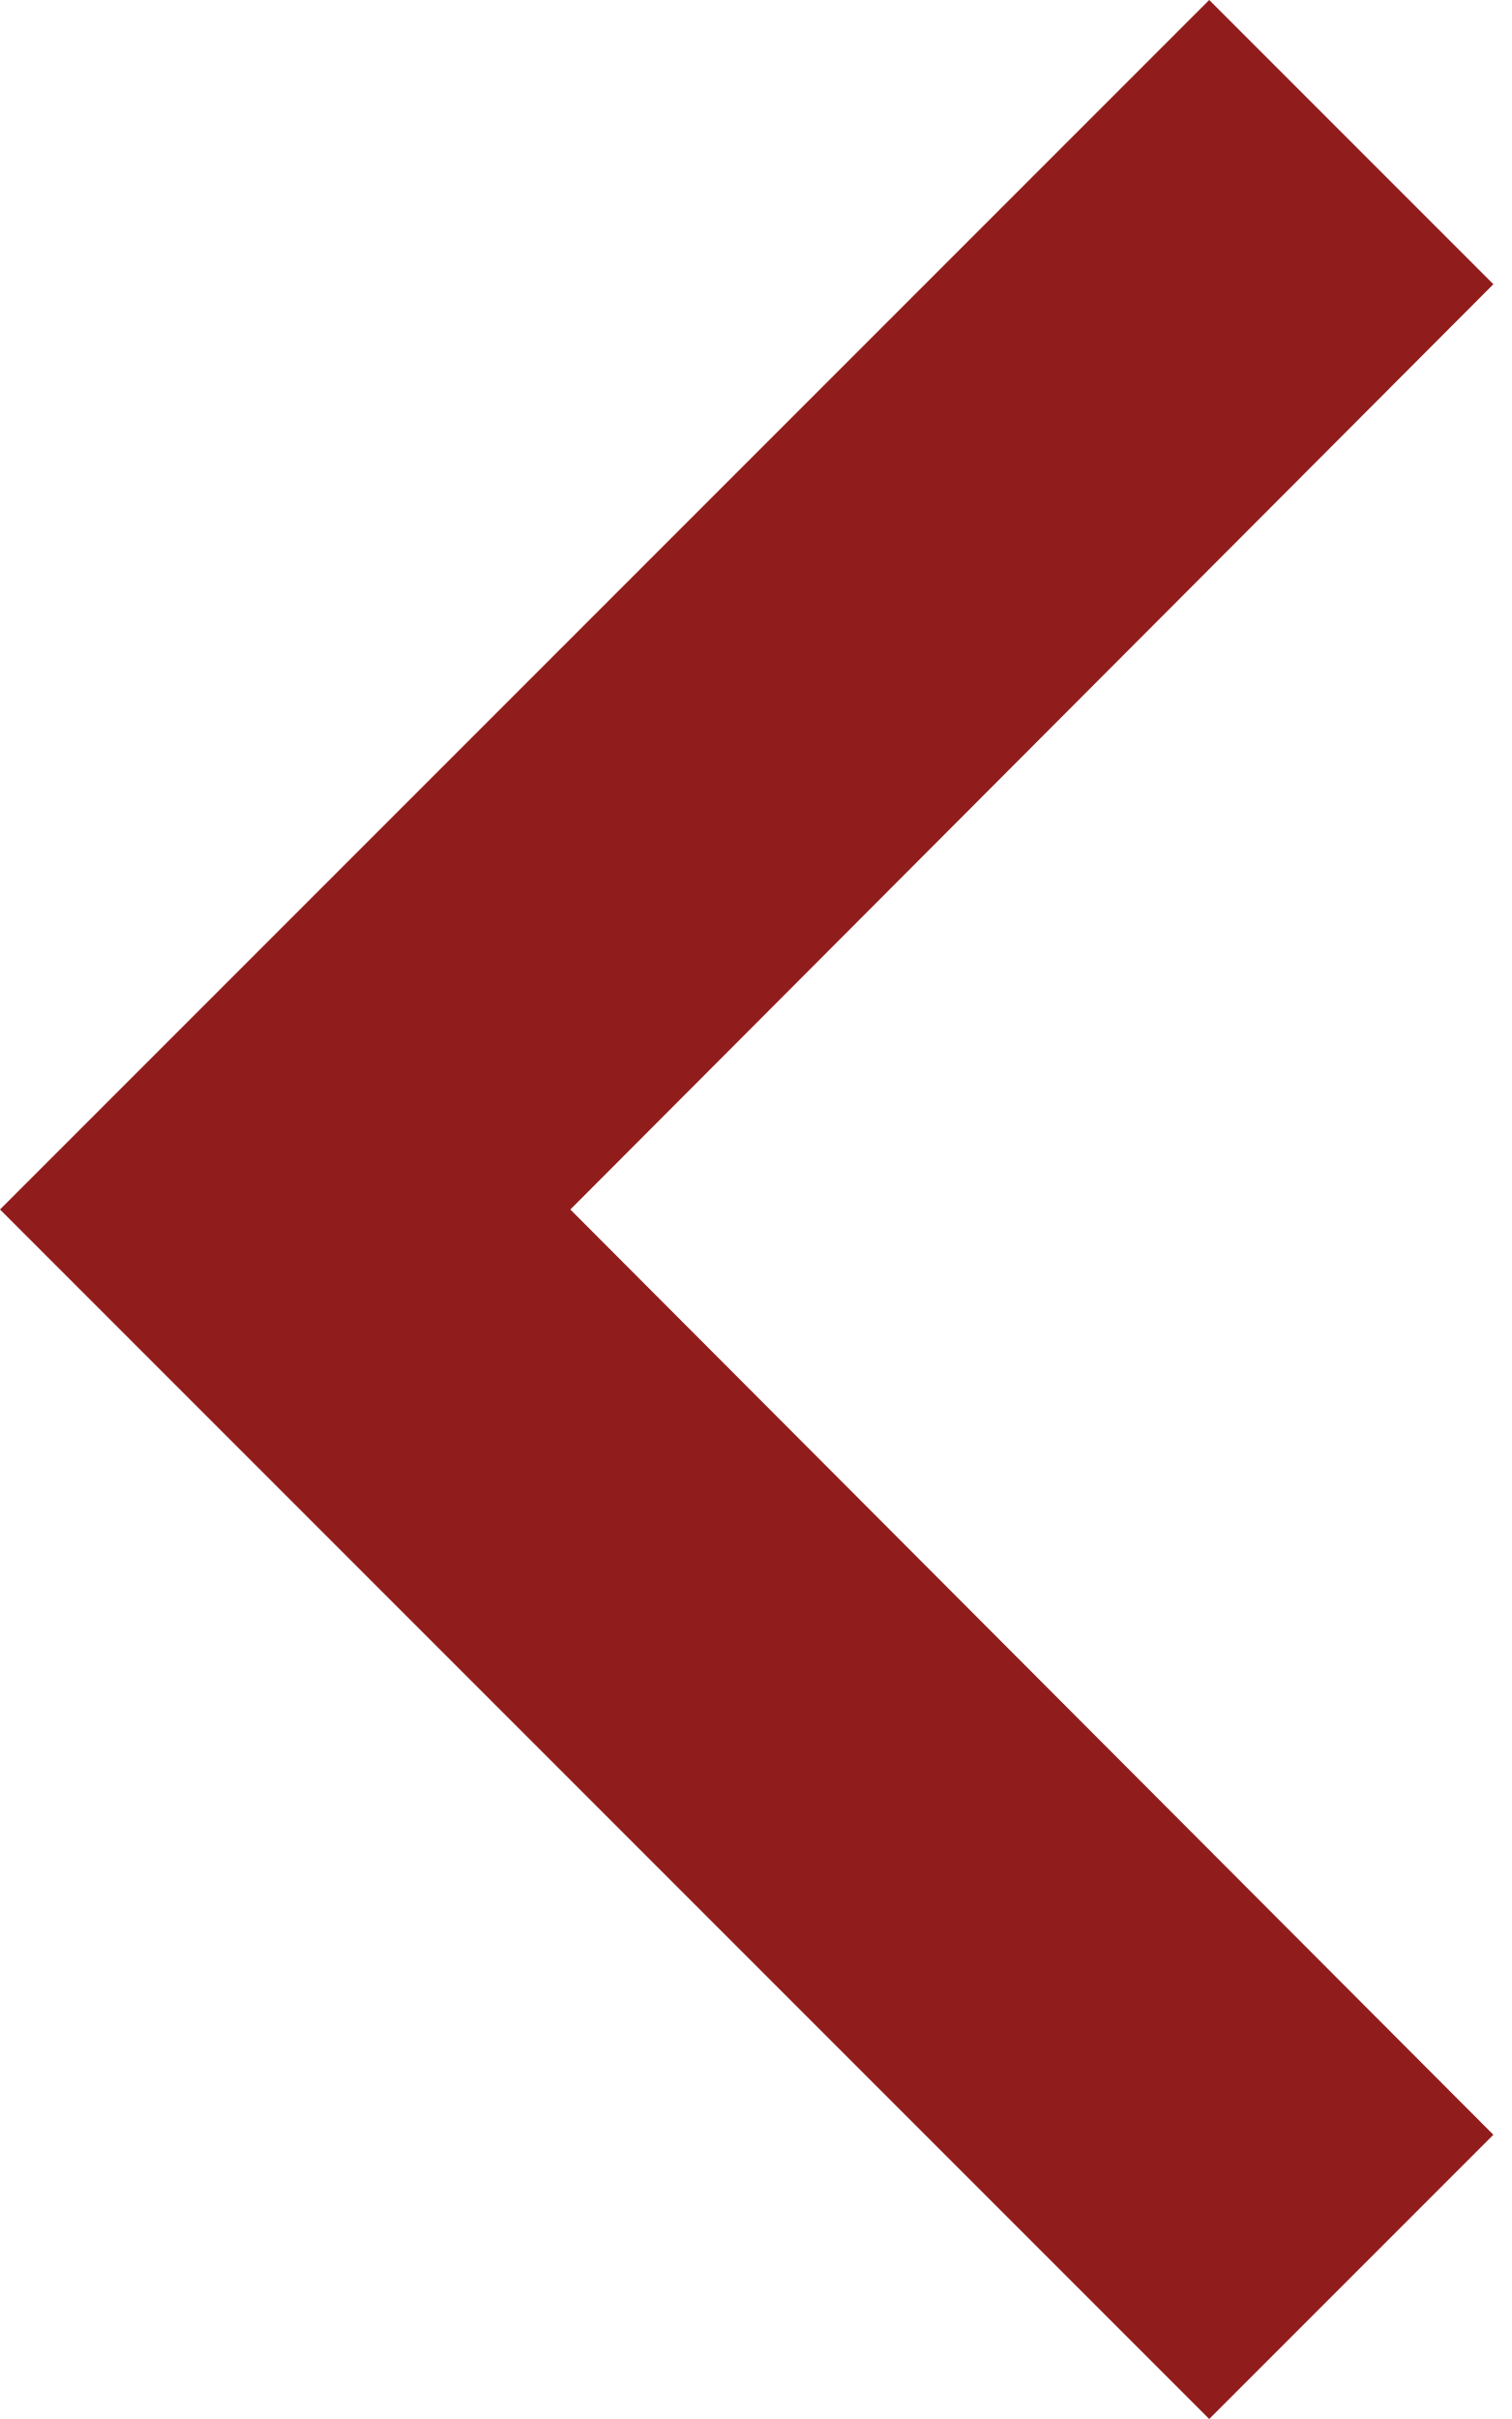
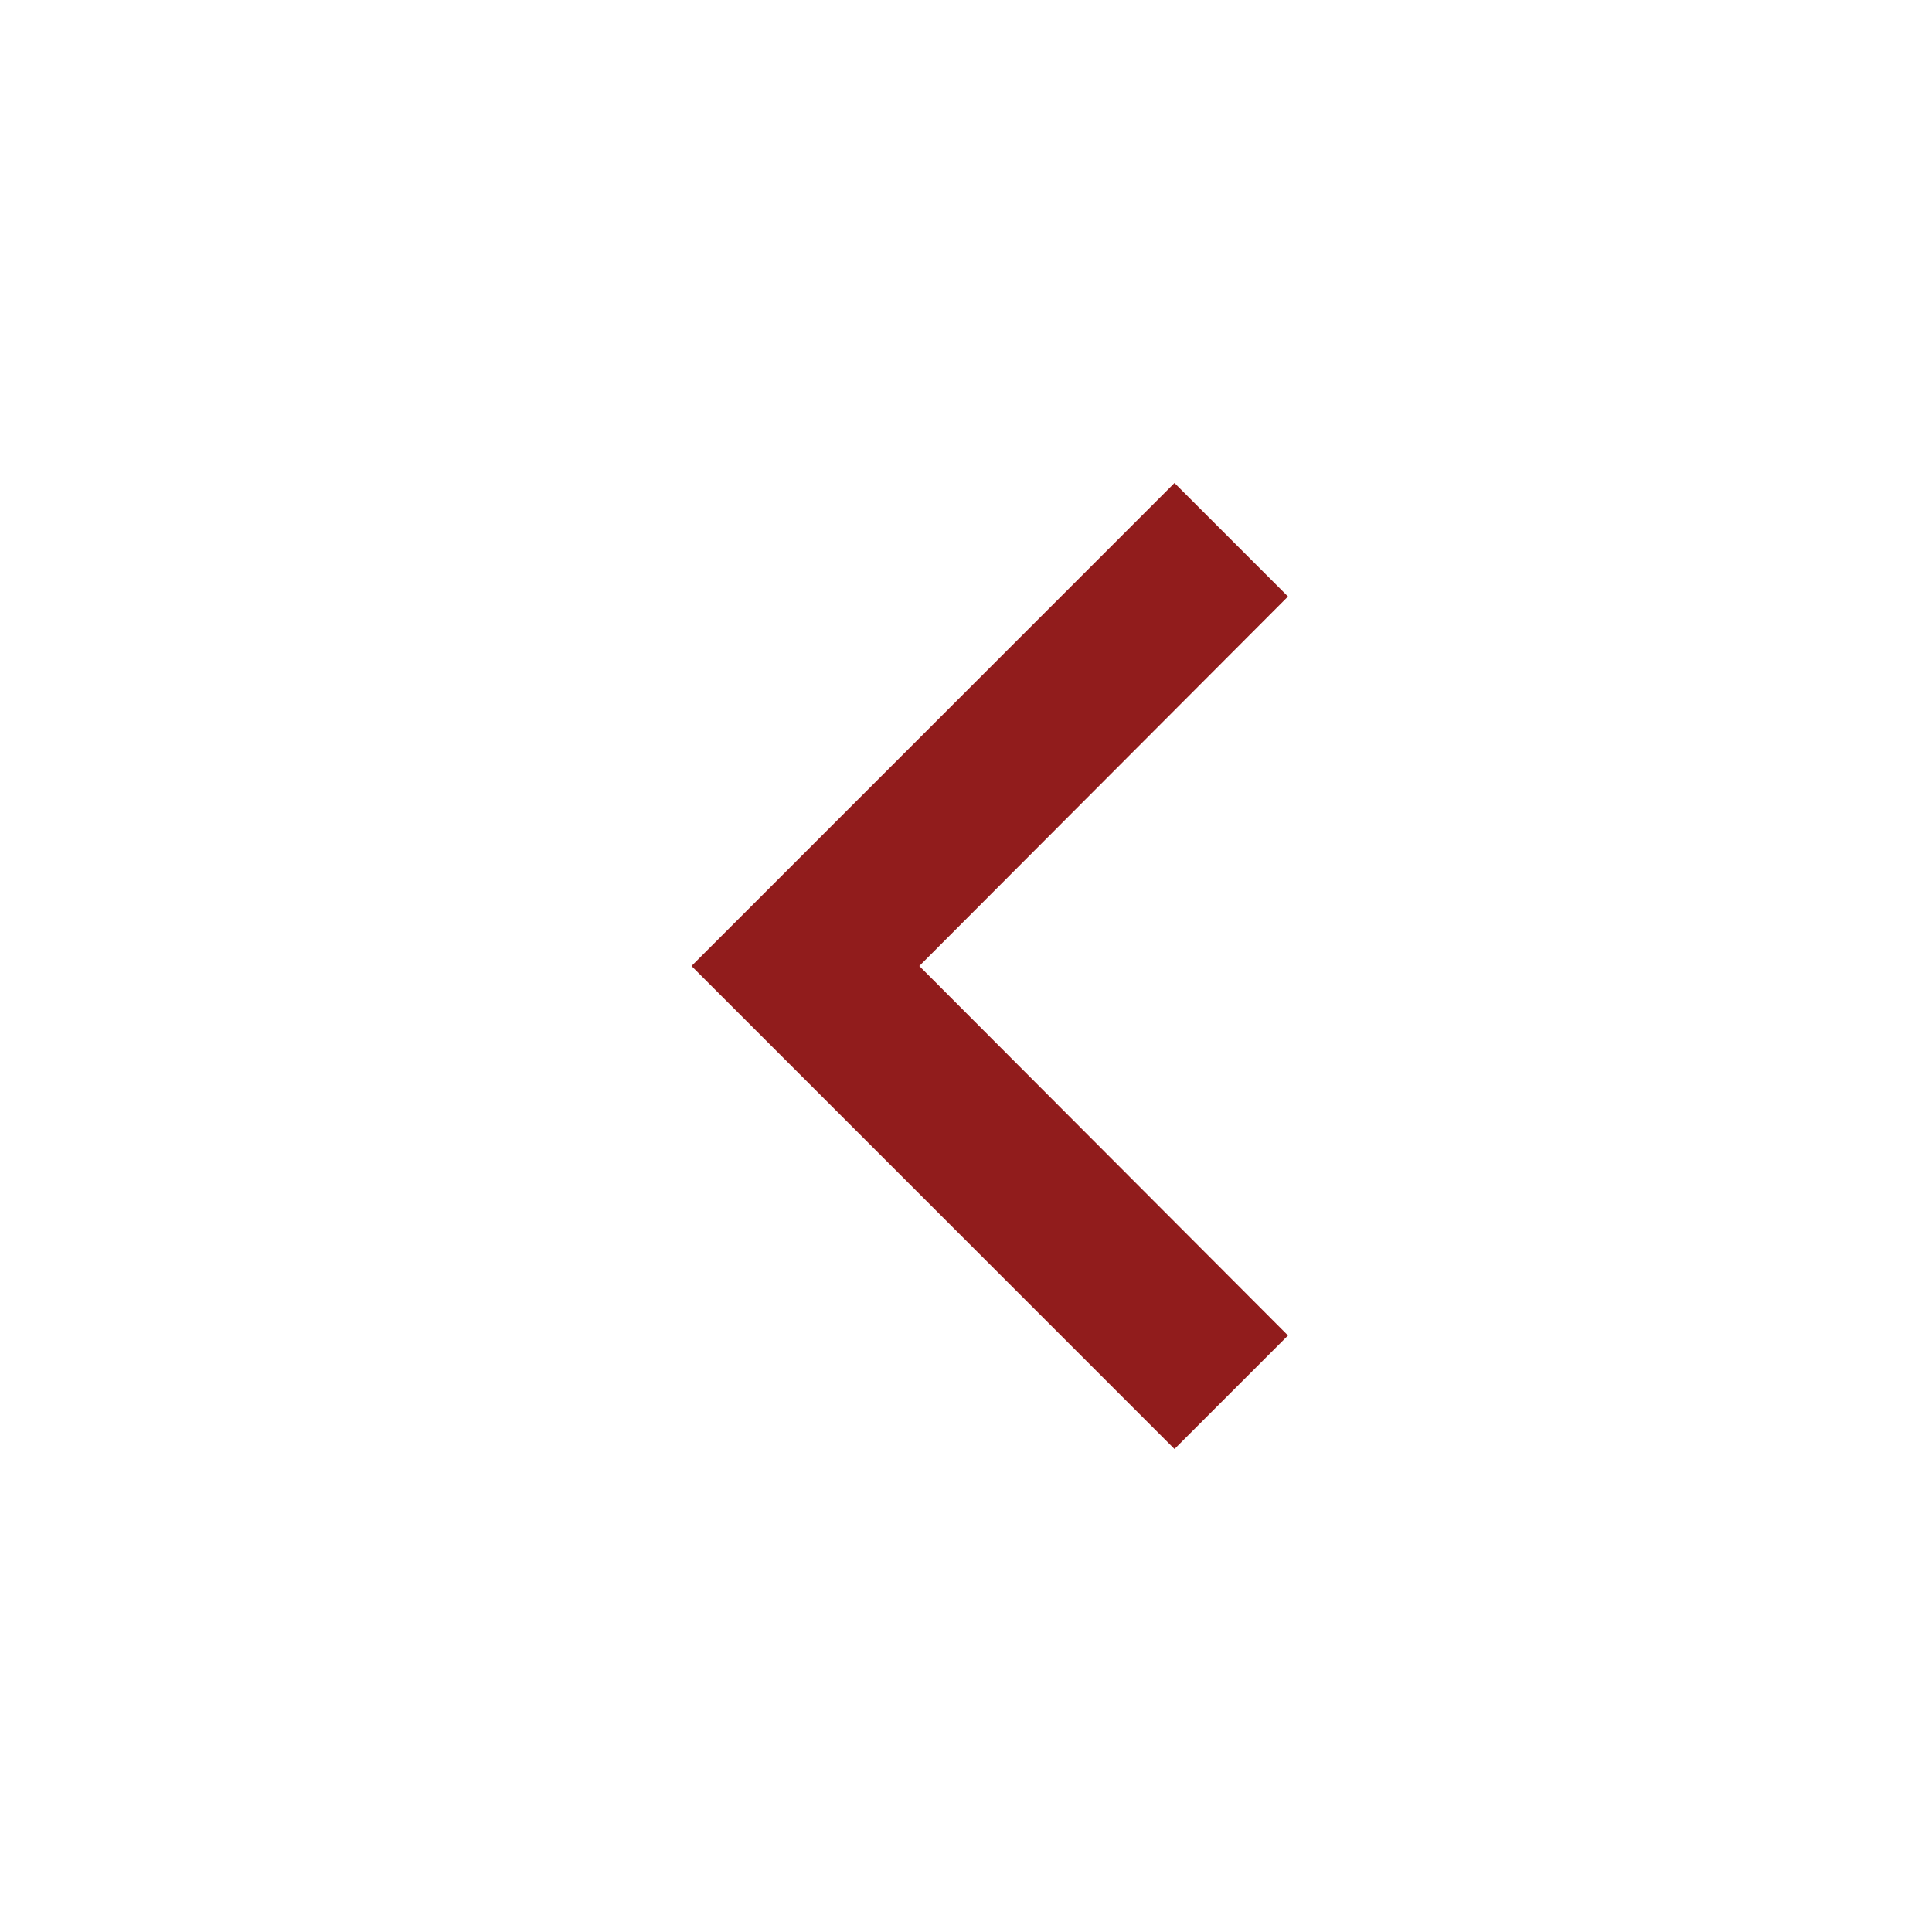
- <svg xmlns="http://www.w3.org/2000/svg" width="30" height="48" viewBox="0 0 30 48" fill="none">
-   <path d="M29.64 42.36L11.32 24L29.64 5.64L24 -2.46532e-07L-0 24L24 48L29.64 42.36Z" fill="#911C1C" />
+ <svg xmlns="http://www.w3.org/2000/svg" width="100%" height="100%" viewBox="0 0 96 96" version="1.1" xml:space="preserve" style="fill-rule:evenodd;clip-rule:evenodd;stroke-linejoin:round;stroke-miterlimit:2;">
+   <g id="expand_more-24px-5" transform="matrix(-1,0,0,1,98.3602,0)">
+     <path id="Vector" d="M34.36,29.64L52.68,48L34.36,66.36L40,72L64,48L40,24L34.36,29.64Z" style="fill:rgb(145,28,28);fill-rule:nonzero;" />
+   </g>
</svg>
